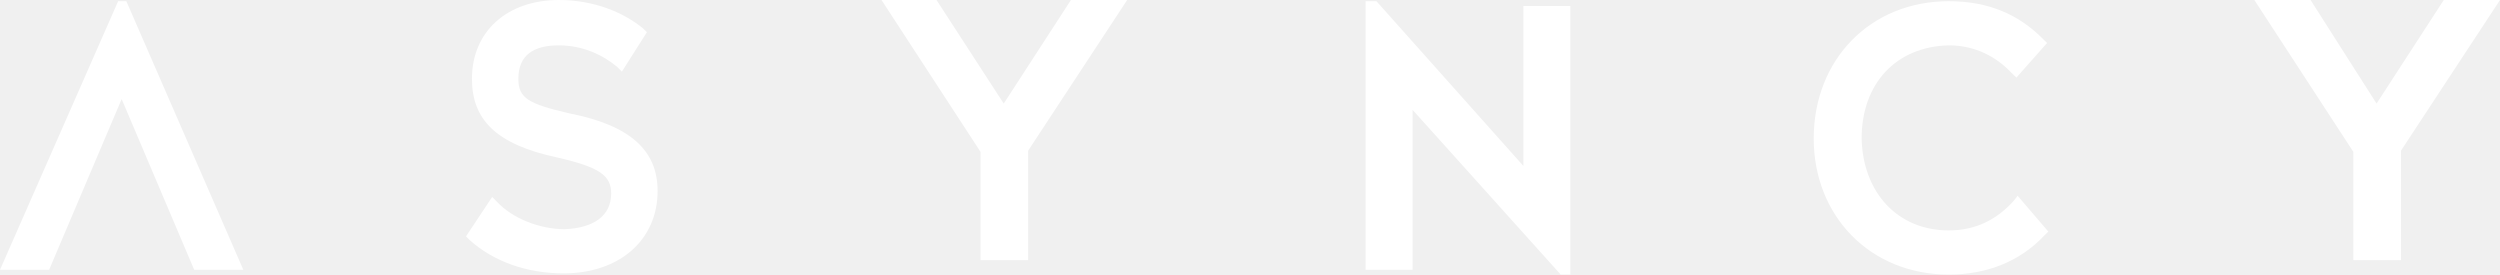
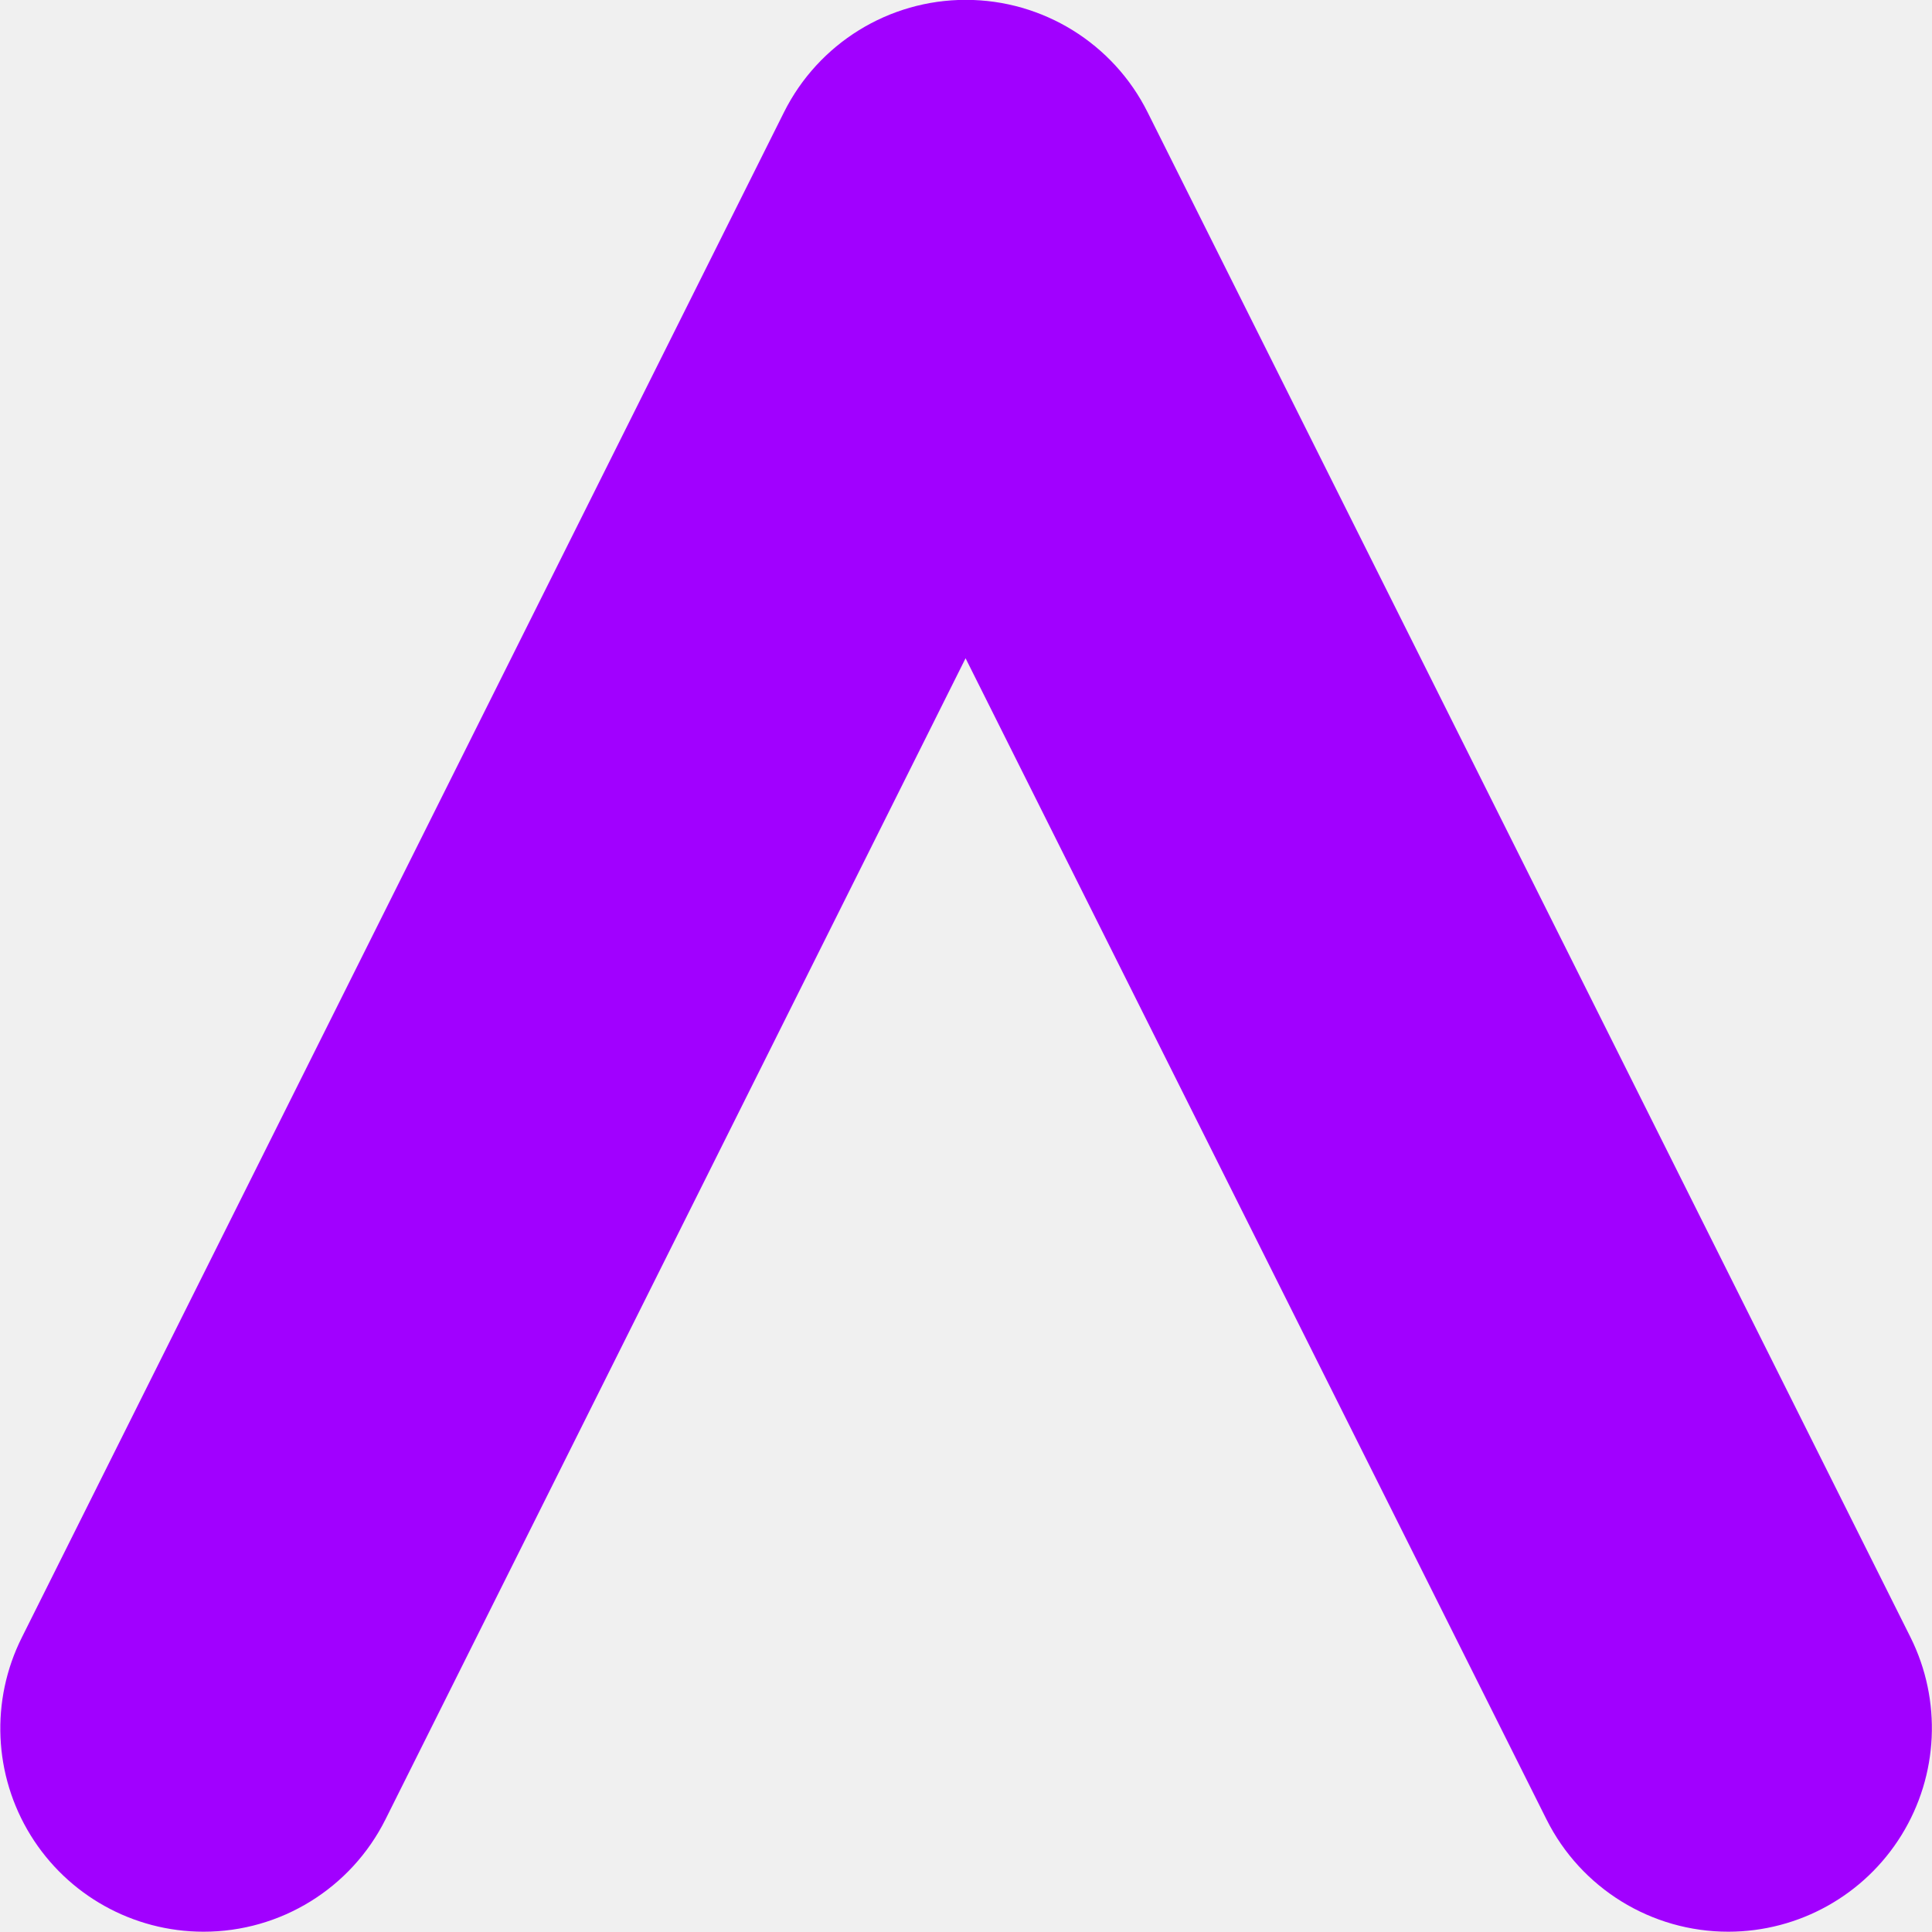
- <svg xmlns="http://www.w3.org/2000/svg" width="173px" height="19px" viewBox="0 0 173 19" version="1.1">
-   <defs />
-   <g id="Main" stroke="none" stroke-width="1" fill="none" fill-rule="evenodd">
-     <g id="Header" fill="#FFFFFF">
-       <g id="Logotype">
-         <g>
-           <g id="Group-3" transform="translate(32, 0)">
-             <path d="M7.412,7.848 C4.529,7.187 3.871,6.774 3.871,5.452 C3.871,3.8 4.941,3.139 6.671,3.139 C8.318,3.139 9.718,3.8 10.706,4.626 L11.035,4.956 L12.765,2.23 L12.518,1.982 C11.118,0.826 9.059,-0 6.671,-0 C3.129,-0 0.659,2.148 0.659,5.452 C0.659,8.261 2.306,9.995 6.588,10.904 C9.471,11.565 10.294,12.143 10.294,13.382 C10.294,14.952 9.059,15.778 7.082,15.861 C5.353,15.861 3.459,15.117 2.388,13.961 L2.059,13.63 L0.247,16.356 L0.494,16.604 C2.141,18.091 4.447,18.917 7,18.917 C10.871,18.917 13.506,16.604 13.506,13.217 C13.506,10.409 11.612,8.674 7.412,7.848" id="Fill-1" />
-           </g>
-           <polygon id="Fill-4" points="69.458 7.167 64.806 0 61 0 67.851 10.507 67.851 18 68.274 18 71.149 18 71.149 10.425 78 0 74.109 0" />
-           <g id="Group-8">
-             <polygon id="Fill-6" points="8.419 0.083 8.176 0.083 -8.0952381e-05 18.669 3.4 18.669 8.419 6.856 13.438 18.669 13.762 18.669 16.838 18.669 8.743 0.083" />
-           </g>
-           <polygon id="Fill-9" points="169.109 0 164.458 7.167 159.891 0 156 0 162.851 10.507 162.851 18 163.274 18 166.149 18 166.149 10.425 173 0" />
-           <g id="Group-13" transform="translate(94, 0)">
-             <polygon id="Fill-11" points="11.417 11.483 1.25 0.083 0.916 0.083 0.499 0.083 0.499 18.67 3.75 18.67 3.75 7.6 14 19 14.167 19 14.249 19 14.666 19 14.666 0.413 11.417 0.413" />
-           </g>
-           <g id="Group-16" transform="translate(125, 0)">
-             <path d="M14.365,13.878 C13.259,15.117 11.815,15.944 9.859,15.944 C6.29,15.944 3.909,13.3 3.825,9.583 C3.825,5.783 6.204,3.222 9.859,3.139 C11.729,3.139 13.175,3.965 14.195,5.039 L14.534,5.37 L16.659,2.974 L16.404,2.726 C14.704,0.991 12.579,0.083 9.859,0.083 C4.42,0.083 0.509,4.131 0.509,9.583 C0.509,14.952 4.42,19 9.859,19 C12.495,19 14.79,18.091 16.49,16.274 L16.745,16.026 L14.62,13.548 L14.365,13.878 Z" id="Fill-14" />
-           </g>
-         </g>
-       </g>
-     </g>
-   </g>
+ <svg xmlns="http://www.w3.org/2000/svg" width="45" height="45" viewBox="0 0 45 45">
+   <defs>
+     <style>
+       .cls-1 {
+         fill: #a100ff;
+         fill-rule: evenodd;
+       }
+     </style>
+   </defs>
+   <path id="Asyncy_logomark" data-name="Asyncy logomark" class="cls-1" d="M1413.5,789.137l-17.77-35.522a4.734,4.734,0,0,0-8.47,0l-17.75,35.522a4.733,4.733,0,0,0,4.23,6.856h0a4.731,4.731,0,0,0,4.24-2.619l13.51-27.042,13.53,27.044a4.731,4.731,0,0,0,4.24,2.617h0A4.742,4.742,0,0,0,1413.5,789.137Z" transform="translate(-1369 -751)" />
</svg>
